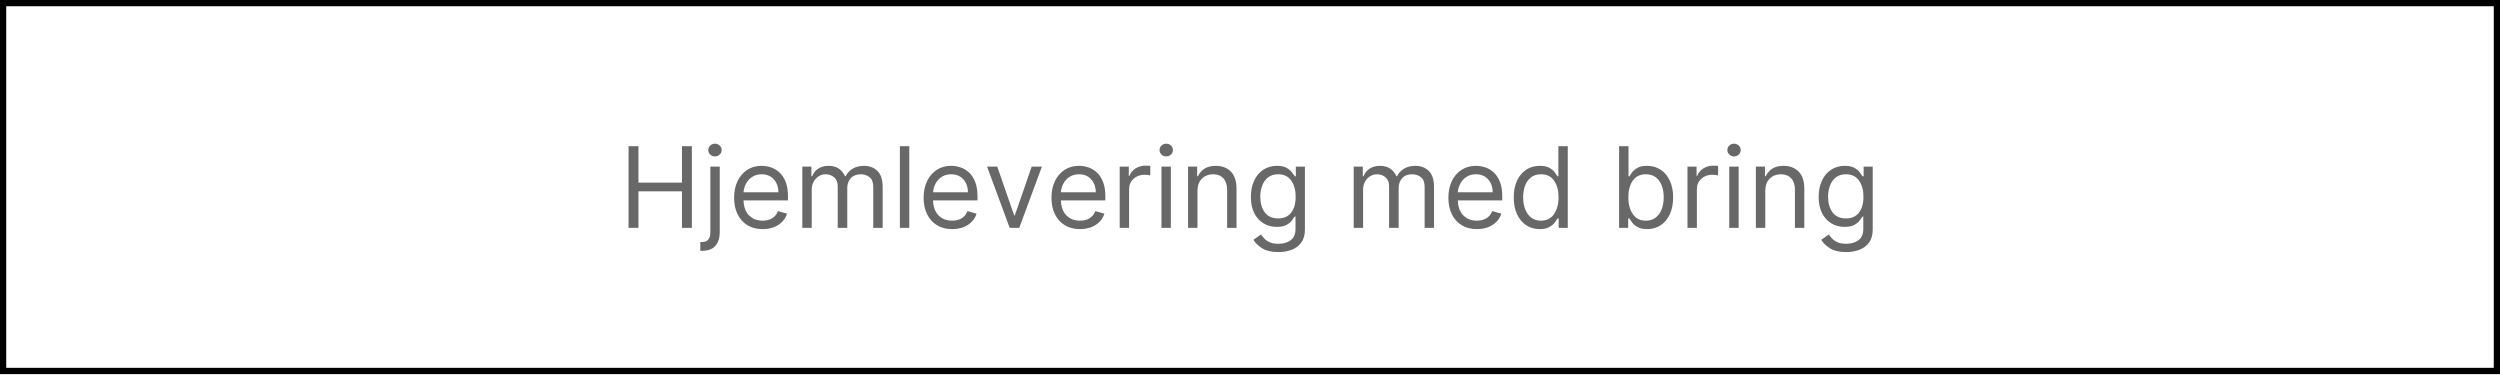
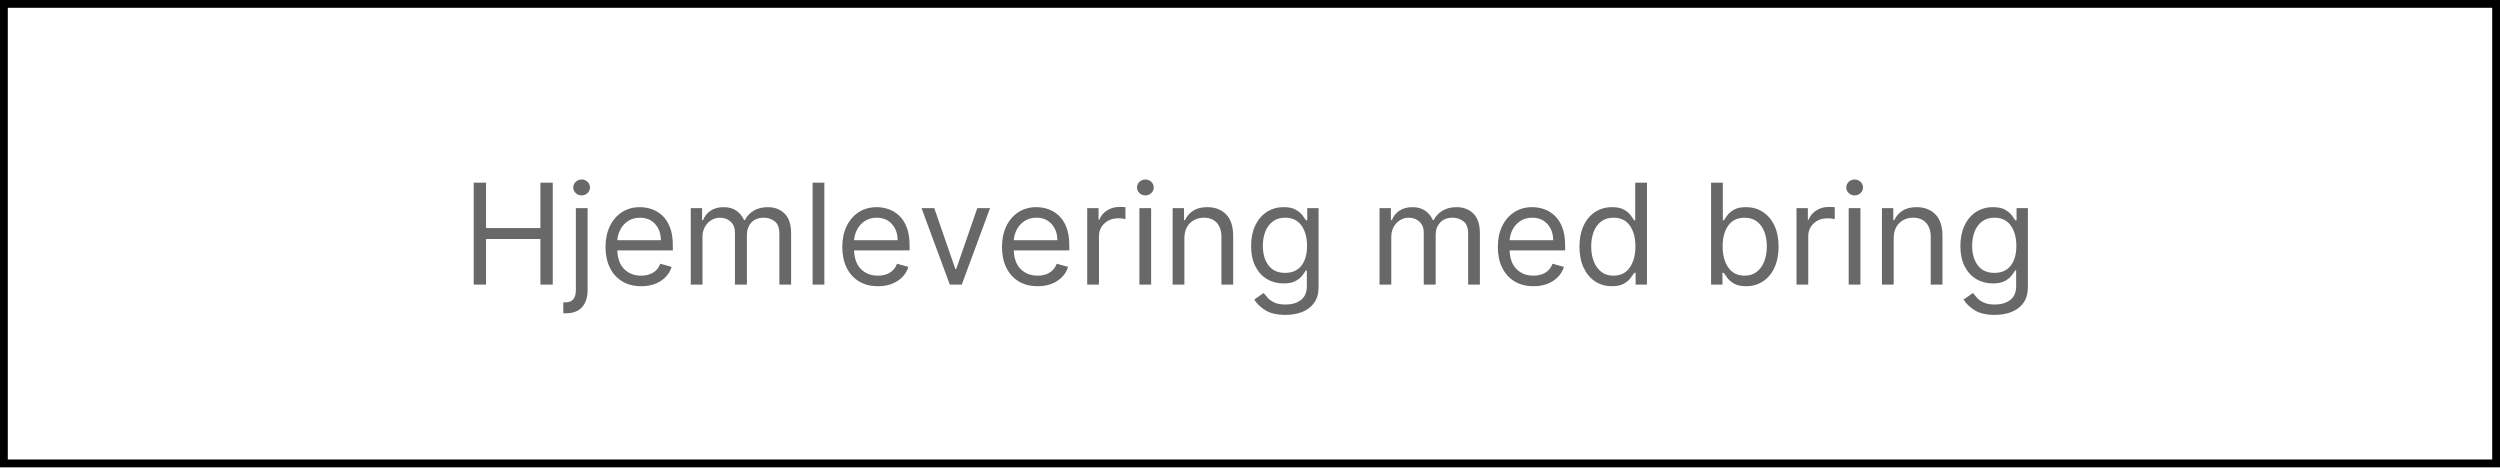
- <svg xmlns="http://www.w3.org/2000/svg" width="401px" height="60px" viewBox="0 0 401 60" version="1.1">
+ <svg xmlns="http://www.w3.org/2000/svg" width="321px" height="60px" viewBox="0 0 321 60" version="1.1">
  <g id="Group" transform="translate(0.5 0.5)">
-     <path d="M0 0L400 0L400 59L0 59L0 0Z" id="Rectangle" fill="#FFFFFF" fill-rule="evenodd" stroke="#000000" stroke-width="1" />
-     <g id="Hjemlevering-med-bring" fill="#686868" transform="translate(50 7.5)">
-       <path d="M63.423 16.791Q63.739 17.091 64.18 17.091Q64.621 17.091 64.938 16.791Q65.254 16.49 65.254 16.068Q65.254 15.646 64.938 15.346Q64.621 15.046 64.18 15.046Q63.739 15.046 63.423 15.346Q63.106 15.646 63.106 16.068Q63.106 16.49 63.423 16.791ZM135.806 16.791Q136.123 17.091 136.564 17.091Q137.005 17.091 137.321 16.791Q137.638 16.49 137.638 16.068Q137.638 15.646 137.321 15.346Q137.005 15.046 136.564 15.046Q136.123 15.046 135.806 15.346Q135.49 15.646 135.49 16.068Q135.49 16.49 135.806 16.791ZM226.88 16.791Q227.197 17.091 227.638 17.091Q228.079 17.091 228.395 16.791Q228.712 16.49 228.712 16.068Q228.712 15.646 228.395 15.346Q228.079 15.046 227.638 15.046Q227.197 15.046 226.88 15.346Q226.564 15.646 226.564 16.068Q226.564 16.49 226.88 16.791ZM50.322 15.454L50.322 28.546L51.908 28.546L51.908 22.69L58.888 22.69L58.888 28.546L60.473 28.546L60.473 15.454L58.888 15.454L58.888 21.284L51.908 21.284L51.908 15.454L50.322 15.454ZM95.348 15.454L95.348 28.546L93.84 28.546L93.84 15.454L95.348 15.454ZM196.47 28.75Q195.243 28.75 194.303 28.127Q193.364 27.504 192.833 26.363Q192.303 25.222 192.303 23.662Q192.303 22.115 192.833 20.977Q193.364 19.84 194.31 19.22Q195.256 18.599 196.496 18.599Q197.455 18.599 198.014 18.916Q198.573 19.232 198.87 19.632Q199.168 20.031 199.334 20.287L199.462 20.287L199.462 15.454L200.97 15.454L200.97 28.546L199.513 28.546L199.513 27.037L199.334 27.037Q199.168 27.305 198.861 27.711Q198.554 28.117 197.985 28.434Q197.416 28.75 196.47 28.75ZM209.203 15.454L209.203 28.546L210.661 28.546L210.661 27.037L210.839 27.037Q211.006 27.305 211.312 27.711Q211.619 28.117 212.188 28.434Q212.757 28.75 213.703 28.75Q214.93 28.75 215.87 28.127Q216.81 27.504 217.34 26.363Q217.871 25.222 217.871 23.662Q217.871 22.115 217.34 20.977Q216.81 19.84 215.864 19.22Q214.918 18.599 213.678 18.599Q212.719 18.599 212.159 18.916Q211.6 19.232 211.303 19.632Q211.006 20.031 210.839 20.287L210.712 20.287L210.712 15.454L209.203 15.454ZM129.098 28.546L129.098 18.727L130.555 18.727L130.555 20.21L130.658 20.21Q130.926 19.482 131.629 19.028Q132.332 18.574 133.214 18.574Q133.381 18.574 133.63 18.58Q133.879 18.587 134.007 18.599L134.007 20.134Q133.93 20.114 133.659 20.073Q133.387 20.031 133.087 20.031Q132.013 20.031 131.31 20.683Q130.607 21.335 130.607 22.332L130.607 28.546L129.098 28.546ZM220.172 18.727L221.629 18.727L221.629 20.21L221.732 20.21Q222 19.482 222.703 19.028Q223.406 18.574 224.288 18.574Q224.455 18.574 224.704 18.58Q224.953 18.587 225.081 18.599L225.081 20.134Q225.004 20.114 224.733 20.073Q224.461 20.031 224.161 20.031Q223.087 20.031 222.384 20.683Q221.68 21.335 221.68 22.332L221.68 28.546L220.172 28.546L220.172 18.727ZM71.825 28.75Q70.406 28.75 69.38 28.12Q68.354 27.491 67.802 26.356Q67.249 25.222 67.249 23.713Q67.249 22.204 67.802 21.051Q68.354 19.897 69.348 19.248Q70.342 18.599 71.672 18.599Q72.439 18.599 73.187 18.855Q73.935 19.111 74.548 19.683Q75.162 20.255 75.526 21.195Q75.891 22.134 75.891 23.509L75.891 24.148L68.763 24.148Q68.815 25.72 69.655 26.558Q70.496 27.395 71.825 27.395Q72.714 27.395 73.353 27.011Q73.992 26.628 74.28 25.861L75.737 26.27Q75.392 27.382 74.356 28.066Q73.321 28.75 71.825 28.75ZM78.192 18.727L78.192 28.546L79.7 28.546L79.7 22.409Q79.7 21.687 80.01 21.134Q80.32 20.581 80.829 20.268Q81.337 19.954 81.925 19.954Q82.781 19.954 83.325 20.469Q83.868 20.984 83.868 21.821L83.868 28.546L85.402 28.546L85.402 22.153Q85.402 21.201 85.971 20.578Q86.54 19.954 87.575 19.954Q88.381 19.954 88.975 20.421Q89.57 20.888 89.57 21.974L89.57 28.546L91.078 28.546L91.078 21.974Q91.078 20.242 90.241 19.421Q89.403 18.599 88.087 18.599Q87.032 18.599 86.278 19.05Q85.523 19.501 85.146 20.261L85.044 20.261Q84.68 19.475 84.031 19.037Q83.382 18.599 82.41 18.599Q81.452 18.599 80.768 19.037Q80.084 19.475 79.777 20.261L79.649 20.261L79.649 18.727L78.192 18.727ZM99.781 28.12Q100.807 28.75 102.226 28.75Q103.722 28.75 104.757 28.066Q105.793 27.382 106.138 26.27L104.68 25.861Q104.393 26.628 103.754 27.011Q103.114 27.395 102.226 27.395Q100.896 27.395 100.056 26.558Q99.215 25.72 99.164 24.148L106.291 24.148L106.291 23.509Q106.291 22.134 105.927 21.195Q105.562 20.255 104.949 19.683Q104.335 19.111 103.587 18.855Q102.839 18.599 102.072 18.599Q100.743 18.599 99.749 19.248Q98.755 19.897 98.202 21.051Q97.649 22.204 97.649 23.713Q97.649 25.222 98.202 26.356Q98.755 27.491 99.781 28.12ZM120.287 28.12Q121.312 28.75 122.732 28.75Q124.227 28.75 125.263 28.066Q126.298 27.382 126.643 26.27L125.186 25.861Q124.898 26.628 124.259 27.011Q123.62 27.395 122.732 27.395Q121.402 27.395 120.561 26.558Q119.721 25.72 119.67 24.148L126.797 24.148L126.797 23.509Q126.797 22.134 126.433 21.195Q126.068 20.255 125.455 19.683Q124.841 19.111 124.093 18.855Q123.345 18.599 122.578 18.599Q121.249 18.599 120.255 19.248Q119.261 19.897 118.708 21.051Q118.155 22.204 118.155 23.713Q118.155 25.222 118.708 26.356Q119.261 27.491 120.287 28.12ZM141.575 22.639L141.575 28.546L140.067 28.546L140.067 18.727L141.524 18.727L141.524 20.261L141.652 20.261Q141.997 19.514 142.7 19.056Q143.403 18.599 144.516 18.599Q146.005 18.599 146.922 19.514Q147.839 20.428 147.839 22.307L147.839 28.546L146.331 28.546L146.331 22.409Q146.331 21.252 145.73 20.603Q145.129 19.954 144.081 19.954Q143.001 19.954 142.288 20.654Q141.575 21.354 141.575 22.639ZM151.966 31.834Q152.921 32.432 154.564 32.432Q155.74 32.432 156.702 32.058Q157.664 31.684 158.236 30.888Q158.808 30.092 158.808 28.827L158.808 18.727L157.351 18.727L157.351 20.287L157.197 20.287Q157.031 20.031 156.728 19.632Q156.424 19.232 155.858 18.916Q155.293 18.599 154.334 18.599Q153.094 18.599 152.148 19.216Q151.202 19.833 150.671 20.955Q150.141 22.077 150.141 23.585Q150.141 25.119 150.687 26.193Q151.234 27.267 152.176 27.829Q153.119 28.392 154.308 28.392Q155.267 28.392 155.833 28.088Q156.398 27.785 156.702 27.392Q157.006 26.999 157.172 26.73L157.3 26.73L157.3 28.724Q157.3 29.952 156.526 30.527Q155.753 31.102 154.564 31.102Q153.675 31.102 153.129 30.843Q152.582 30.584 152.269 30.236Q151.956 29.888 151.751 29.619L150.55 30.463Q151.01 31.236 151.966 31.834ZM166.632 28.546L166.632 18.727L168.089 18.727L168.089 20.261L168.217 20.261Q168.524 19.475 169.208 19.037Q169.892 18.599 170.851 18.599Q171.822 18.599 172.471 19.037Q173.12 19.475 173.484 20.261L173.587 20.261Q173.964 19.501 174.718 19.05Q175.472 18.599 176.527 18.599Q177.844 18.599 178.681 19.421Q179.518 20.242 179.518 21.974L179.518 28.546L178.01 28.546L178.01 21.974Q178.01 20.888 177.415 20.421Q176.821 19.954 176.016 19.954Q174.98 19.954 174.411 20.578Q173.842 21.201 173.842 22.153L173.842 28.546L172.308 28.546L172.308 21.821Q172.308 20.984 171.765 20.469Q171.222 19.954 170.365 19.954Q169.777 19.954 169.269 20.268Q168.761 20.581 168.451 21.134Q168.141 21.687 168.141 22.409L168.141 28.546L166.632 28.546ZM183.951 28.12Q184.977 28.75 186.396 28.75Q187.892 28.75 188.928 28.066Q189.963 27.382 190.308 26.27L188.851 25.861Q188.563 26.628 187.924 27.011Q187.285 27.395 186.396 27.395Q185.067 27.395 184.226 26.558Q183.386 25.72 183.335 24.148L190.462 24.148L190.462 23.509Q190.462 22.134 190.097 21.195Q189.733 20.255 189.119 19.683Q188.506 19.111 187.758 18.855Q187.01 18.599 186.243 18.599Q184.913 18.599 183.919 19.248Q182.925 19.897 182.373 21.051Q181.82 22.204 181.82 23.713Q181.82 25.222 182.373 26.356Q182.925 27.491 183.951 28.12ZM232.649 22.639L232.649 28.546L231.141 28.546L231.141 18.727L232.598 18.727L232.598 20.261L232.726 20.261Q233.071 19.514 233.774 19.056Q234.477 18.599 235.589 18.599Q237.079 18.599 237.996 19.514Q238.913 20.428 238.913 22.307L238.913 28.546L237.405 28.546L237.405 22.409Q237.405 21.252 236.804 20.603Q236.203 19.954 235.155 19.954Q234.075 19.954 233.362 20.654Q232.649 21.354 232.649 22.639ZM243.039 31.834Q243.995 32.432 245.638 32.432Q246.814 32.432 247.776 32.058Q248.738 31.684 249.31 30.888Q249.882 30.092 249.882 28.827L249.882 18.727L248.425 18.727L248.425 20.287L248.271 20.287Q248.105 20.031 247.801 19.632Q247.498 19.232 246.932 18.916Q246.366 18.599 245.408 18.599Q244.168 18.599 243.222 19.216Q242.276 19.833 241.745 20.955Q241.214 22.077 241.214 23.585Q241.214 25.119 241.761 26.193Q242.308 27.267 243.25 27.829Q244.193 28.392 245.382 28.392Q246.341 28.392 246.907 28.088Q247.472 27.785 247.776 27.392Q248.08 26.999 248.246 26.73L248.374 26.73L248.374 28.724Q248.374 29.952 247.6 30.527Q246.827 31.102 245.638 31.102Q244.749 31.102 244.203 30.843Q243.656 30.584 243.343 30.236Q243.03 29.888 242.825 29.619L241.624 30.463Q242.084 31.236 243.039 31.834ZM64.947 18.727L63.439 18.727L63.439 29.261Q63.439 30.009 63.119 30.415Q62.8 30.821 62.109 30.821L61.828 30.821L61.828 32.227L62.135 32.227Q63.554 32.227 64.251 31.425Q64.947 30.623 64.947 29.261L64.947 18.727ZM116.621 18.727L112.99 28.546L111.456 28.546L107.825 18.727L109.462 18.727L112.172 26.551L112.274 26.551L114.984 18.727L116.621 18.727ZM135.797 18.727L135.797 28.546L137.305 28.546L137.305 18.727L135.797 18.727ZM228.379 18.727L226.871 18.727L226.871 28.546L228.379 28.546L228.379 18.727ZM68.763 22.844L74.356 22.844Q74.356 21.597 73.628 20.776Q72.899 19.954 71.672 19.954Q70.809 19.954 70.176 20.357Q69.543 20.76 69.179 21.422Q68.815 22.083 68.763 22.844ZM104.757 22.844L99.164 22.844Q99.215 22.083 99.579 21.422Q99.944 20.76 100.577 20.357Q101.21 19.954 102.072 19.954Q103.3 19.954 104.028 20.776Q104.757 21.597 104.757 22.844ZM125.263 22.844L119.67 22.844Q119.721 22.083 120.085 21.422Q120.45 20.76 121.082 20.357Q121.715 19.954 122.578 19.954Q123.805 19.954 124.534 20.776Q125.263 21.597 125.263 22.844ZM156.6 26.113Q155.874 27.037 154.513 27.037Q153.094 27.037 152.371 26.065Q151.649 25.094 151.649 23.56Q151.649 22.562 151.966 21.744Q152.282 20.926 152.918 20.44Q153.554 19.954 154.513 19.954Q155.893 19.954 156.609 20.961Q157.325 21.968 157.325 23.56Q157.325 25.19 156.6 26.113ZM188.928 22.844L183.335 22.844Q183.386 22.083 183.75 21.422Q184.114 20.76 184.747 20.357Q185.38 19.954 186.243 19.954Q187.47 19.954 188.199 20.776Q188.928 21.597 188.928 22.844ZM196.675 27.395Q198.036 27.395 198.762 26.35Q199.487 25.305 199.487 23.636Q199.487 21.987 198.771 20.971Q198.055 19.954 196.675 19.954Q195.716 19.954 195.08 20.444Q194.444 20.933 194.127 21.767Q193.811 22.601 193.811 23.636Q193.811 24.685 194.134 25.538Q194.457 26.391 195.093 26.893Q195.729 27.395 196.675 27.395ZM211.412 26.35Q210.686 25.305 210.686 23.636Q210.686 21.987 211.402 20.971Q212.118 19.954 213.499 19.954Q214.457 19.954 215.093 20.444Q215.729 20.933 216.046 21.767Q216.362 22.601 216.362 23.636Q216.362 24.685 216.039 25.538Q215.717 26.391 215.081 26.893Q214.445 27.395 213.499 27.395Q212.137 27.395 211.412 26.35ZM247.674 26.113Q246.948 27.037 245.587 27.037Q244.168 27.037 243.445 26.065Q242.723 25.094 242.723 23.56Q242.723 22.562 243.039 21.744Q243.356 20.926 243.992 20.44Q244.628 19.954 245.587 19.954Q246.967 19.954 247.683 20.961Q248.399 21.968 248.399 23.56Q248.399 25.19 247.674 26.113Z" />
+     <path d="M0 0L320 0L320 59L0 59L0 0Z" id="Rectangle" fill="#FFFFFF" fill-rule="evenodd" stroke="#000000" stroke-width="1" />
+     <g id="Hjemlevering-med-bring" fill="#686868" transform="translate(39.99999 7.5)">
+       <path d="M33.423 16.791Q33.739 17.091 34.18 17.091Q34.621 17.091 34.938 16.791Q35.254 16.49 35.254 16.068Q35.254 15.646 34.938 15.346Q34.621 15.046 34.18 15.046Q33.739 15.046 33.423 15.346Q33.106 15.646 33.106 16.068Q33.106 16.49 33.423 16.791ZM105.806 16.791Q106.123 17.091 106.564 17.091Q107.005 17.091 107.321 16.791Q107.638 16.49 107.638 16.068Q107.638 15.646 107.321 15.346Q107.005 15.046 106.564 15.046Q106.123 15.046 105.806 15.346Q105.49 15.646 105.49 16.068Q105.49 16.49 105.806 16.791ZM196.88 16.791Q197.197 17.091 197.638 17.091Q198.079 17.091 198.395 16.791Q198.712 16.49 198.712 16.068Q198.712 15.646 198.395 15.346Q198.079 15.046 197.638 15.046Q197.197 15.046 196.88 15.346Q196.564 15.646 196.564 16.068Q196.564 16.49 196.88 16.791ZM20.323 15.454L20.323 28.546L21.908 28.546L21.908 22.69L28.888 22.69L28.888 28.546L30.473 28.546L30.473 15.454L28.888 15.454L28.888 21.284L21.908 21.284L21.908 15.454L20.323 15.454ZM65.348 15.454L65.348 28.546L63.84 28.546L63.84 15.454L65.348 15.454ZM166.47 28.75Q165.243 28.75 164.303 28.127Q163.364 27.504 162.833 26.363Q162.303 25.222 162.303 23.662Q162.303 22.115 162.833 20.977Q163.364 19.84 164.31 19.22Q165.256 18.599 166.496 18.599Q167.455 18.599 168.014 18.916Q168.573 19.232 168.87 19.632Q169.168 20.031 169.334 20.287L169.462 20.287L169.462 15.454L170.97 15.454L170.97 28.546L169.513 28.546L169.513 27.037L169.334 27.037Q169.168 27.305 168.861 27.711Q168.554 28.117 167.985 28.434Q167.416 28.75 166.47 28.75ZM179.203 15.454L179.203 28.546L180.661 28.546L180.661 27.037L180.839 27.037Q181.006 27.305 181.312 27.711Q181.619 28.117 182.188 28.434Q182.757 28.75 183.703 28.75Q184.93 28.75 185.87 28.127Q186.81 27.504 187.34 26.363Q187.871 25.222 187.871 23.662Q187.871 22.115 187.34 20.977Q186.81 19.84 185.864 19.22Q184.918 18.599 183.678 18.599Q182.719 18.599 182.159 18.916Q181.6 19.232 181.303 19.632Q181.006 20.031 180.839 20.287L180.712 20.287L180.712 15.454L179.203 15.454ZM99.098 28.546L99.098 18.727L100.555 18.727L100.555 20.21L100.658 20.21Q100.926 19.482 101.629 19.028Q102.332 18.574 103.215 18.574Q103.381 18.574 103.63 18.58Q103.879 18.587 104.007 18.599L104.007 20.134Q103.93 20.114 103.659 20.073Q103.387 20.031 103.087 20.031Q102.013 20.031 101.31 20.683Q100.607 21.335 100.607 22.332L100.607 28.546L99.098 28.546ZM190.172 18.727L191.629 18.727L191.629 20.21L191.732 20.21Q192 19.482 192.703 19.028Q193.406 18.574 194.288 18.574Q194.455 18.574 194.704 18.58Q194.953 18.587 195.081 18.599L195.081 20.134Q195.004 20.114 194.733 20.073Q194.461 20.031 194.161 20.031Q193.087 20.031 192.384 20.683Q191.68 21.335 191.68 22.332L191.68 28.546L190.172 28.546L190.172 18.727ZM41.825 28.75Q40.406 28.75 39.38 28.12Q38.354 27.491 37.801 26.356Q37.249 25.222 37.249 23.713Q37.249 22.204 37.801 21.051Q38.354 19.897 39.348 19.248Q40.342 18.599 41.672 18.599Q42.439 18.599 43.187 18.855Q43.935 19.111 44.548 19.683Q45.162 20.255 45.526 21.195Q45.891 22.134 45.891 23.509L45.891 24.148L38.764 24.148Q38.815 25.72 39.655 26.558Q40.496 27.395 41.825 27.395Q42.714 27.395 43.353 27.011Q43.992 26.628 44.28 25.861L45.737 26.27Q45.392 27.382 44.356 28.066Q43.321 28.75 41.825 28.75ZM48.192 18.727L48.192 28.546L49.7 28.546L49.7 22.409Q49.7 21.687 50.01 21.134Q50.32 20.581 50.828 20.268Q51.337 19.954 51.925 19.954Q52.781 19.954 53.325 20.469Q53.868 20.984 53.868 21.821L53.868 28.546L55.402 28.546L55.402 22.153Q55.402 21.201 55.971 20.578Q56.54 19.954 57.575 19.954Q58.381 19.954 58.975 20.421Q59.57 20.888 59.57 21.974L59.57 28.546L61.078 28.546L61.078 21.974Q61.078 20.242 60.241 19.421Q59.403 18.599 58.087 18.599Q57.032 18.599 56.278 19.05Q55.523 19.501 55.146 20.261L55.044 20.261Q54.68 19.475 54.031 19.037Q53.382 18.599 52.41 18.599Q51.452 18.599 50.768 19.037Q50.084 19.475 49.777 20.261L49.649 20.261L49.649 18.727L48.192 18.727ZM69.781 28.12Q70.807 28.75 72.226 28.75Q73.722 28.75 74.757 28.066Q75.793 27.382 76.138 26.27L74.68 25.861Q74.393 26.628 73.754 27.011Q73.114 27.395 72.226 27.395Q70.896 27.395 70.056 26.558Q69.215 25.72 69.164 24.148L76.291 24.148L76.291 23.509Q76.291 22.134 75.927 21.195Q75.562 20.255 74.949 19.683Q74.335 19.111 73.587 18.855Q72.84 18.599 72.073 18.599Q70.743 18.599 69.749 19.248Q68.755 19.897 68.202 21.051Q67.649 22.204 67.649 23.713Q67.649 25.222 68.202 26.356Q68.755 27.491 69.781 28.12ZM90.287 28.12Q91.312 28.75 92.732 28.75Q94.227 28.75 95.263 28.066Q96.298 27.382 96.644 26.27L95.186 25.861Q94.898 26.628 94.259 27.011Q93.62 27.395 92.732 27.395Q91.402 27.395 90.561 26.558Q89.721 25.72 89.67 24.148L96.797 24.148L96.797 23.509Q96.797 22.134 96.433 21.195Q96.068 20.255 95.455 19.683Q94.841 19.111 94.093 18.855Q93.345 18.599 92.578 18.599Q91.249 18.599 90.255 19.248Q89.261 19.897 88.708 21.051Q88.155 22.204 88.155 23.713Q88.155 25.222 88.708 26.356Q89.261 27.491 90.287 28.12ZM111.575 22.639L111.575 28.546L110.067 28.546L110.067 18.727L111.524 18.727L111.524 20.261L111.652 20.261Q111.997 19.514 112.7 19.056Q113.403 18.599 114.516 18.599Q116.005 18.599 116.922 19.514Q117.84 20.428 117.84 22.307L117.84 28.546L116.331 28.546L116.331 22.409Q116.331 21.252 115.73 20.603Q115.129 19.954 114.081 19.954Q113.001 19.954 112.288 20.654Q111.575 21.354 111.575 22.639ZM121.966 31.834Q122.921 32.432 124.564 32.432Q125.74 32.432 126.702 32.058Q127.664 31.684 128.236 30.888Q128.808 30.092 128.808 28.827L128.808 18.727L127.351 18.727L127.351 20.287L127.197 20.287Q127.031 20.031 126.728 19.632Q126.424 19.232 125.858 18.916Q125.293 18.599 124.334 18.599Q123.094 18.599 122.148 19.216Q121.202 19.833 120.671 20.955Q120.141 22.077 120.141 23.585Q120.141 25.119 120.687 26.193Q121.234 27.267 122.177 27.829Q123.119 28.392 124.308 28.392Q125.267 28.392 125.833 28.088Q126.398 27.785 126.702 27.392Q127.006 26.999 127.172 26.73L127.3 26.73L127.3 28.724Q127.3 29.952 126.526 30.527Q125.753 31.102 124.564 31.102Q123.675 31.102 123.129 30.843Q122.582 30.584 122.269 30.236Q121.956 29.888 121.751 29.619L120.55 30.463Q121.01 31.236 121.966 31.834ZM136.632 28.546L136.632 18.727L138.09 18.727L138.09 20.261L138.217 20.261Q138.524 19.475 139.208 19.037Q139.892 18.599 140.851 18.599Q141.822 18.599 142.471 19.037Q143.12 19.475 143.484 20.261L143.587 20.261Q143.964 19.501 144.718 19.05Q145.472 18.599 146.527 18.599Q147.844 18.599 148.681 19.421Q149.518 20.242 149.518 21.974L149.518 28.546L148.01 28.546L148.01 21.974Q148.01 20.888 147.415 20.421Q146.821 19.954 146.016 19.954Q144.98 19.954 144.411 20.578Q143.842 21.201 143.842 22.153L143.842 28.546L142.308 28.546L142.308 21.821Q142.308 20.984 141.765 20.469Q141.222 19.954 140.365 19.954Q139.777 19.954 139.269 20.268Q138.761 20.581 138.451 21.134Q138.141 21.687 138.141 22.409L138.141 28.546L136.632 28.546ZM153.951 28.12Q154.977 28.75 156.396 28.75Q157.892 28.75 158.928 28.066Q159.963 27.382 160.308 26.27L158.851 25.861Q158.563 26.628 157.924 27.011Q157.285 27.395 156.396 27.395Q155.067 27.395 154.226 26.558Q153.386 25.72 153.335 24.148L160.462 24.148L160.462 23.509Q160.462 22.134 160.097 21.195Q159.733 20.255 159.119 19.683Q158.506 19.111 157.758 18.855Q157.01 18.599 156.243 18.599Q154.913 18.599 153.919 19.248Q152.925 19.897 152.373 21.051Q151.82 22.204 151.82 23.713Q151.82 25.222 152.373 26.356Q152.925 27.491 153.951 28.12ZM202.649 22.639L202.649 28.546L201.141 28.546L201.141 18.727L202.598 18.727L202.598 20.261L202.726 20.261Q203.071 19.514 203.774 19.056Q204.477 18.599 205.589 18.599Q207.079 18.599 207.996 19.514Q208.913 20.428 208.913 22.307L208.913 28.546L207.405 28.546L207.405 22.409Q207.405 21.252 206.804 20.603Q206.203 19.954 205.155 19.954Q204.075 19.954 203.362 20.654Q202.649 21.354 202.649 22.639ZM213.039 31.834Q213.995 32.432 215.638 32.432Q216.814 32.432 217.776 32.058Q218.738 31.684 219.31 30.888Q219.882 30.092 219.882 28.827L219.882 18.727L218.425 18.727L218.425 20.287L218.271 20.287Q218.105 20.031 217.801 19.632Q217.498 19.232 216.932 18.916Q216.366 18.599 215.408 18.599Q214.168 18.599 213.222 19.216Q212.276 19.833 211.745 20.955Q211.214 22.077 211.214 23.585Q211.214 25.119 211.761 26.193Q212.308 27.267 213.25 27.829Q214.193 28.392 215.382 28.392Q216.341 28.392 216.907 28.088Q217.472 27.785 217.776 27.392Q218.08 26.999 218.246 26.73L218.374 26.73L218.374 28.724Q218.374 29.952 217.6 30.527Q216.827 31.102 215.638 31.102Q214.749 31.102 214.203 30.843Q213.656 30.584 213.343 30.236Q213.03 29.888 212.825 29.619L211.624 30.463Q212.084 31.236 213.039 31.834ZM34.947 18.727L33.439 18.727L33.439 29.261Q33.439 30.009 33.119 30.415Q32.8 30.821 32.109 30.821L31.828 30.821L31.828 32.227L32.135 32.227Q33.554 32.227 34.251 31.425Q34.947 30.623 34.947 29.261L34.947 18.727ZM86.621 18.727L82.99 28.546L81.456 28.546L77.825 18.727L79.462 18.727L82.172 26.551L82.274 26.551L84.984 18.727L86.621 18.727ZM105.797 18.727L105.797 28.546L107.305 28.546L107.305 18.727L105.797 18.727ZM198.379 18.727L196.871 18.727L196.871 28.546L198.379 28.546L198.379 18.727ZM38.764 22.844L44.356 22.844Q44.356 21.597 43.628 20.776Q42.899 19.954 41.672 19.954Q40.809 19.954 40.176 20.357Q39.543 20.76 39.179 21.422Q38.815 22.083 38.764 22.844ZM74.757 22.844L69.164 22.844Q69.215 22.083 69.58 21.422Q69.944 20.76 70.577 20.357Q71.21 19.954 72.073 19.954Q73.3 19.954 74.028 20.776Q74.757 21.597 74.757 22.844ZM95.263 22.844L89.67 22.844Q89.721 22.083 90.085 21.422Q90.45 20.76 91.082 20.357Q91.715 19.954 92.578 19.954Q93.805 19.954 94.534 20.776Q95.263 21.597 95.263 22.844ZM126.6 26.113Q125.874 27.037 124.513 27.037Q123.094 27.037 122.371 26.065Q121.649 25.094 121.649 23.56Q121.649 22.562 121.966 21.744Q122.282 20.926 122.918 20.44Q123.554 19.954 124.513 19.954Q125.893 19.954 126.609 20.961Q127.325 21.968 127.325 23.56Q127.325 25.19 126.6 26.113ZM158.928 22.844L153.335 22.844Q153.386 22.083 153.75 21.422Q154.114 20.76 154.747 20.357Q155.38 19.954 156.243 19.954Q157.47 19.954 158.199 20.776Q158.928 21.597 158.928 22.844ZM166.675 27.395Q168.036 27.395 168.762 26.35Q169.487 25.305 169.487 23.636Q169.487 21.987 168.771 20.971Q168.055 19.954 166.675 19.954Q165.716 19.954 165.08 20.444Q164.444 20.933 164.127 21.767Q163.811 22.601 163.811 23.636Q163.811 24.685 164.134 25.538Q164.457 26.391 165.093 26.893Q165.729 27.395 166.675 27.395ZM181.412 26.35Q180.686 25.305 180.686 23.636Q180.686 21.987 181.402 20.971Q182.118 19.954 183.499 19.954Q184.457 19.954 185.093 20.444Q185.729 20.933 186.046 21.767Q186.362 22.601 186.362 23.636Q186.362 24.685 186.039 25.538Q185.717 26.391 185.081 26.893Q184.445 27.395 183.499 27.395Q182.137 27.395 181.412 26.35ZM217.674 26.113Q216.948 27.037 215.587 27.037Q214.168 27.037 213.445 26.065Q212.723 25.094 212.723 23.56Q212.723 22.562 213.039 21.744Q213.356 20.926 213.992 20.44Q214.628 19.954 215.587 19.954Q216.967 19.954 217.683 20.961Q218.399 21.968 218.399 23.56Q218.399 25.19 217.674 26.113Z" />
    </g>
  </g>
</svg>
